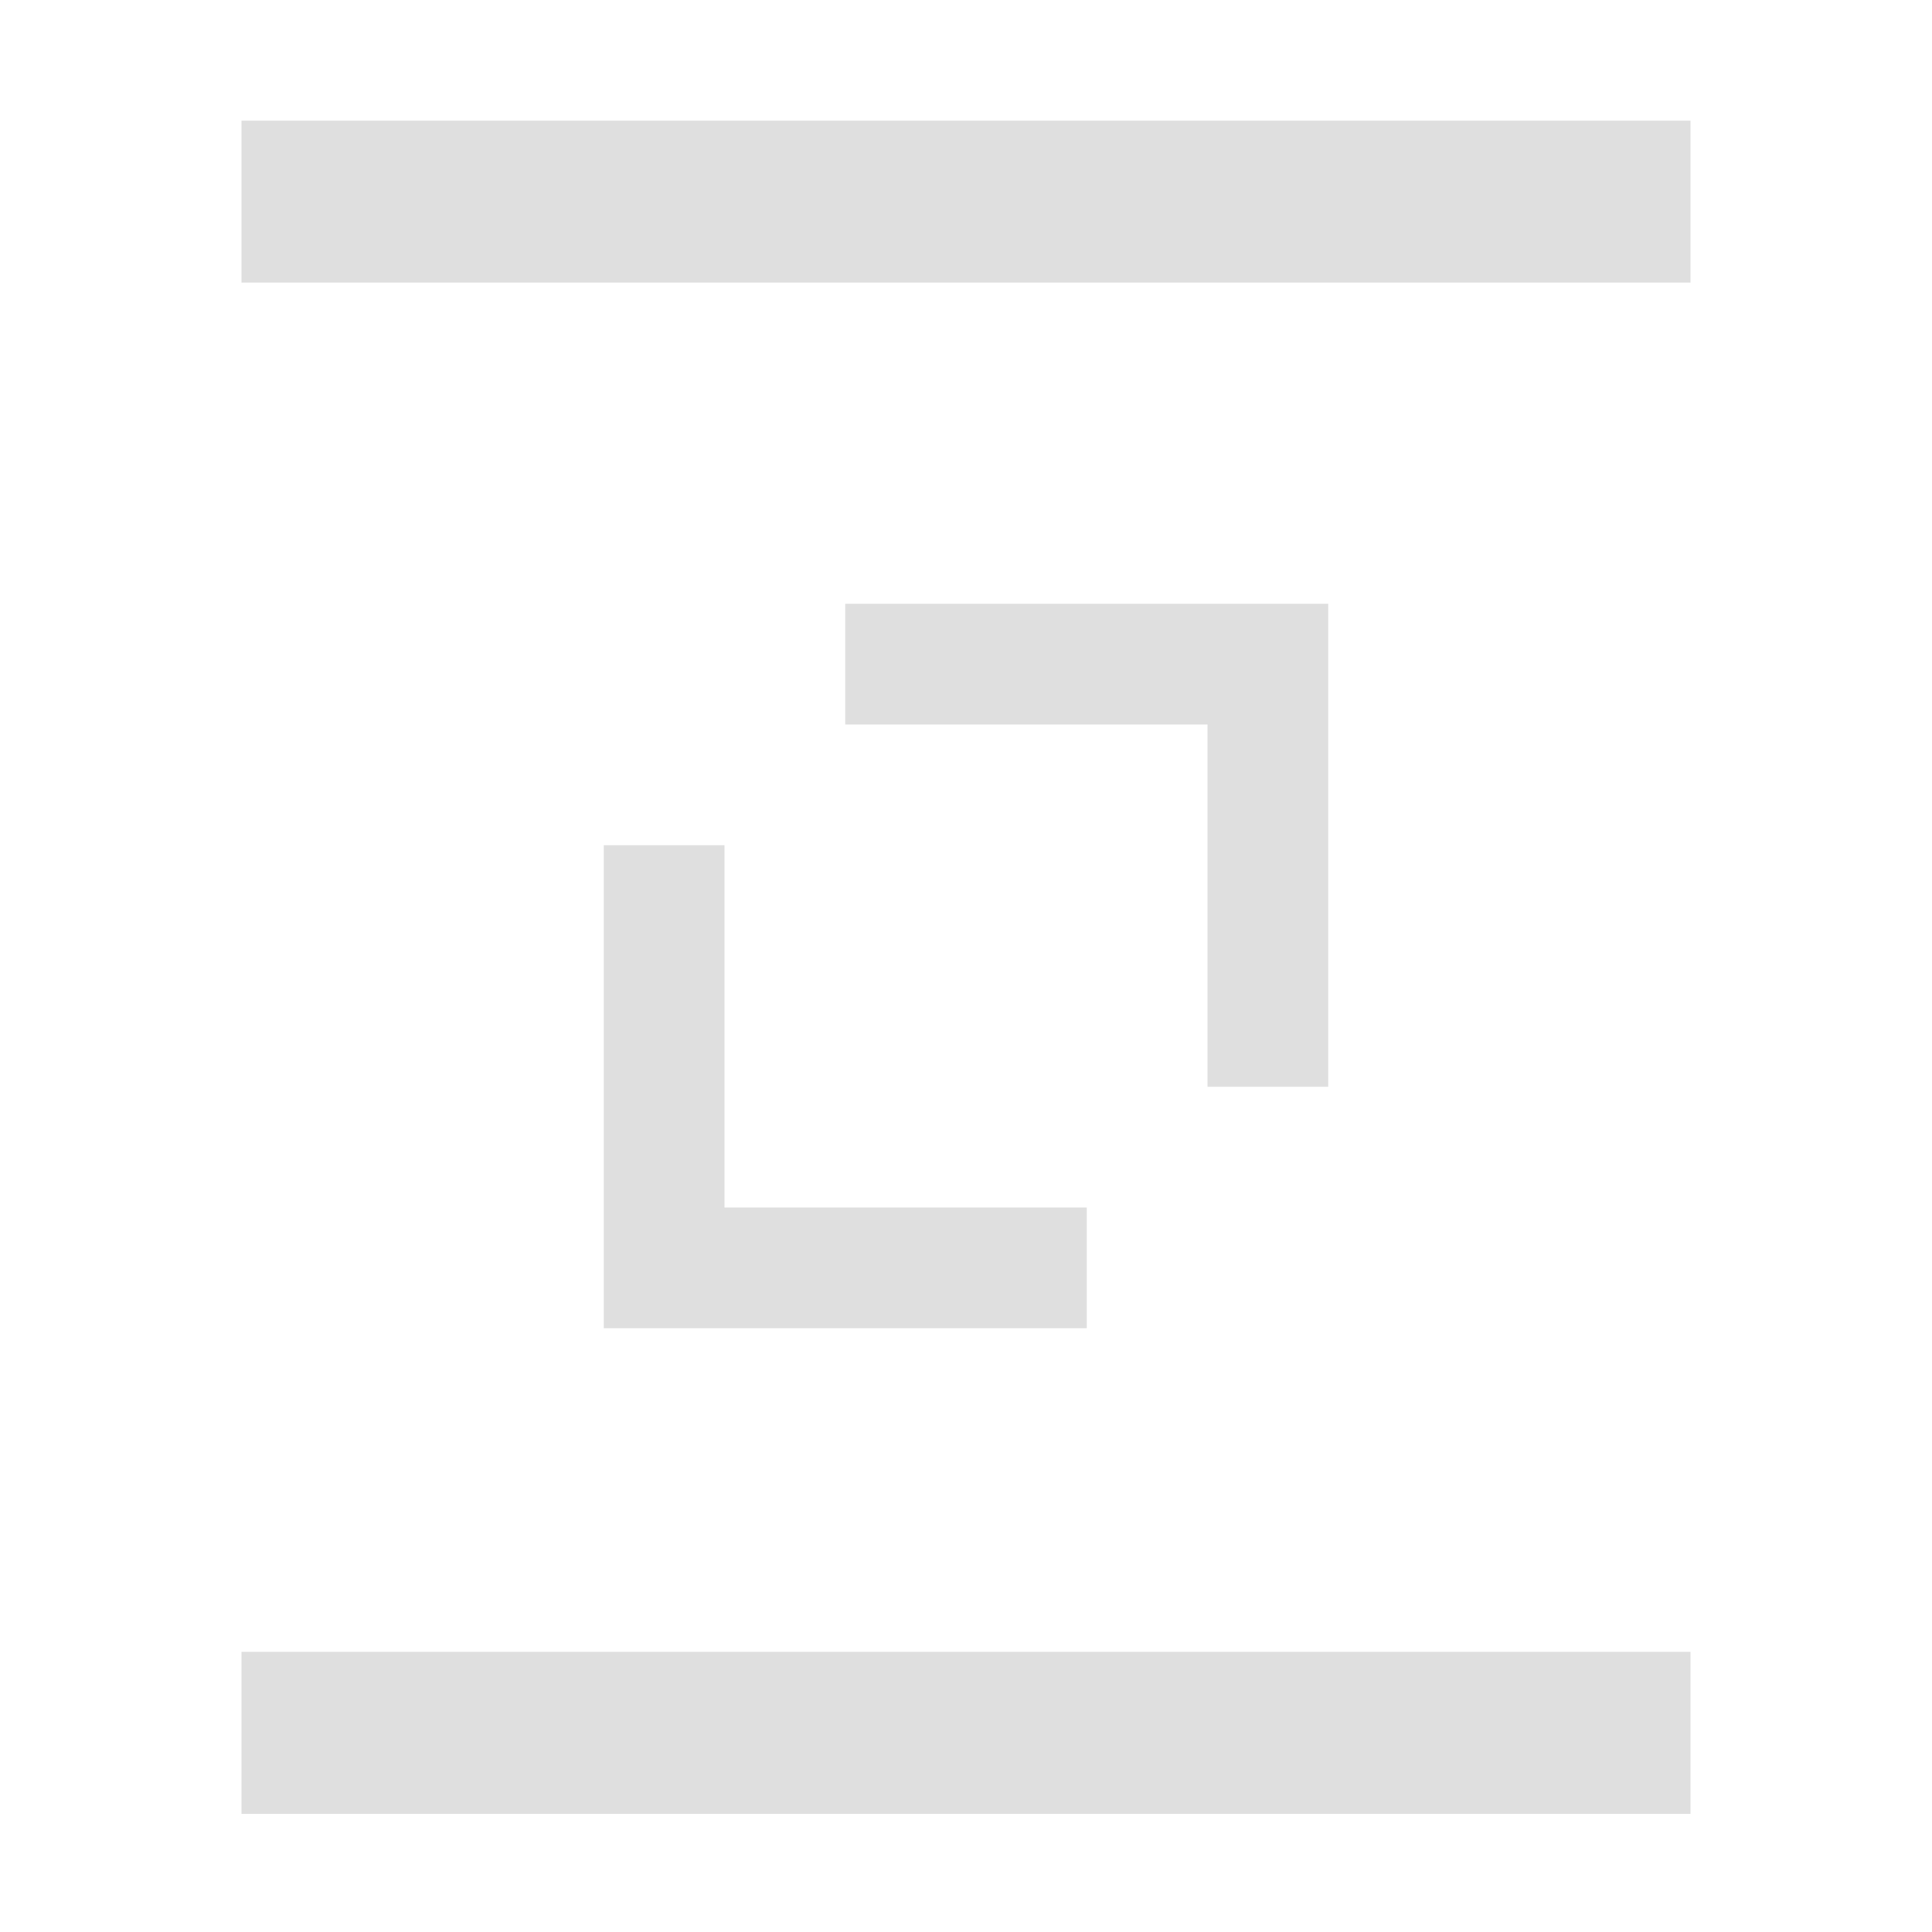
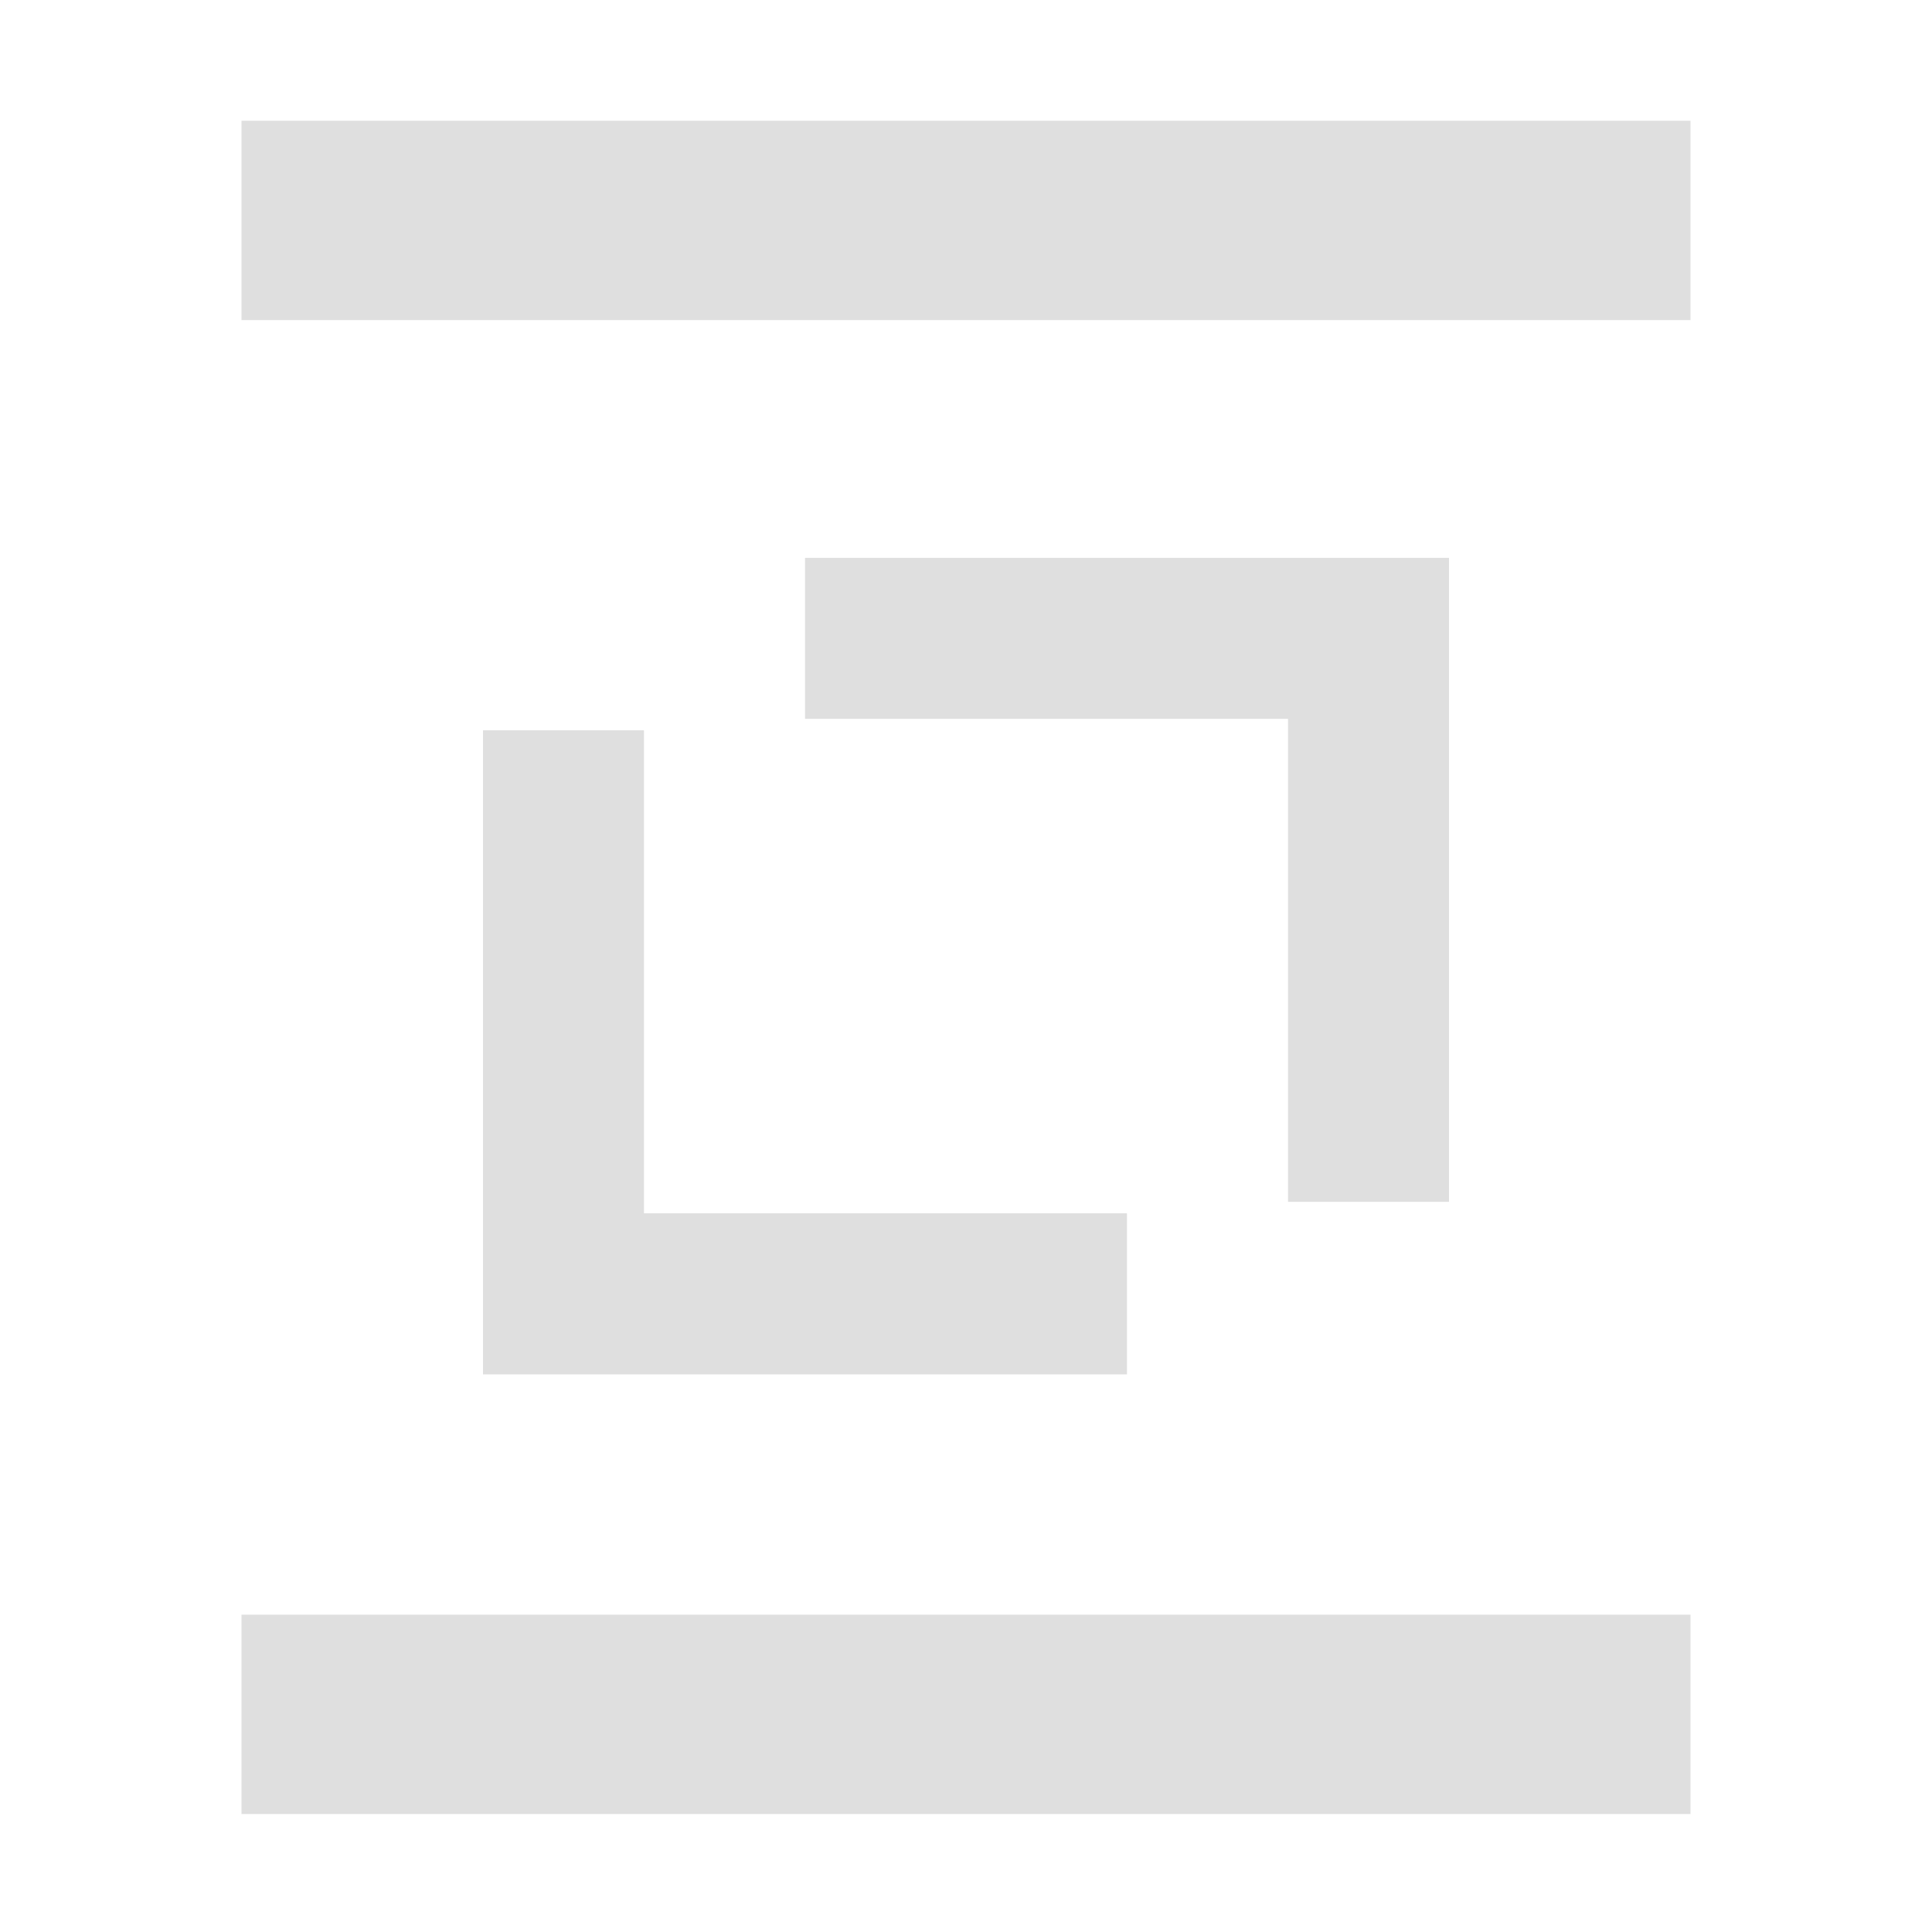
<svg xmlns="http://www.w3.org/2000/svg" version="1" viewBox="0 0 16 16" enable-background="new 0 0 48 48" id="svg12" width="16" height="16">
  <defs id="defs16">
    </defs>
-   <rect style="opacity:1;fill:#dfdfdf;fill-opacity:1;stroke:none;stroke-width:1.238;stroke-linecap:square;stroke-linejoin:miter;stroke-miterlimit:4;stroke-dasharray:none;stroke-opacity:1" id="rect823" width="12" height="1.341" x="2" y="0.999" />
-   <rect y="13.68" x="2" height="1.341" width="12" id="rect825" style="opacity:1;fill:#dfdfdf;fill-opacity:1;stroke:none;stroke-width:1.238;stroke-linecap:square;stroke-linejoin:miter;stroke-miterlimit:4;stroke-dasharray:none;stroke-opacity:1" />
-   <path id="path817" d="m 7,5 v 1 H 10 v 3 h 1 v -4 z" style="opacity:1;fill:#dfdfdf;fill-opacity:1;stroke:none;stroke-width:0.119;stroke-miterlimit:4;stroke-dasharray:none;stroke-opacity:1" />
-   <path style="opacity:1;fill:#dfdfdf;fill-opacity:1;stroke:none;stroke-width:0.119;stroke-miterlimit:4;stroke-dasharray:none;stroke-opacity:1" d="M 5,7 H 6 V 10 h 3 v 1 H 5 Z" id="path819" />
+   <rect style="opacity:1;fill:#dfdfdf;fill-opacity:1;stroke:none;stroke-width:1.373;stroke-linecap:square;stroke-linejoin:miter;stroke-miterlimit:4;stroke-dasharray:none;stroke-opacity:1" id="rect823-3" width="12" height="1.651" x="2" y="1" />
+   <path id="path817-6" d="m 6.667,4.62 v 1.333 h 4 v 4 h 1.333 V 4.62 Z" style="opacity:1;fill:#dfdfdf;fill-opacity:1;stroke:none;stroke-width:0.159;stroke-miterlimit:4;stroke-dasharray:none;stroke-opacity:1" />
+   <path style="opacity:1;fill:#dfdfdf;fill-opacity:1;stroke:none;stroke-width:0.159;stroke-miterlimit:4;stroke-dasharray:none;stroke-opacity:1" d="M 4,6.048 H 5.333 V 10.048 H 9.333 V 11.382 H 4 Z" id="path819-7" />
+   <rect y="13.372" x="2" height="1.651" width="12" id="rect4520" style="opacity:1;fill:#dfdfdf;fill-opacity:1;stroke:none;stroke-width:1.373;stroke-linecap:square;stroke-linejoin:miter;stroke-miterlimit:4;stroke-dasharray:none;stroke-opacity:1" />
</svg>
